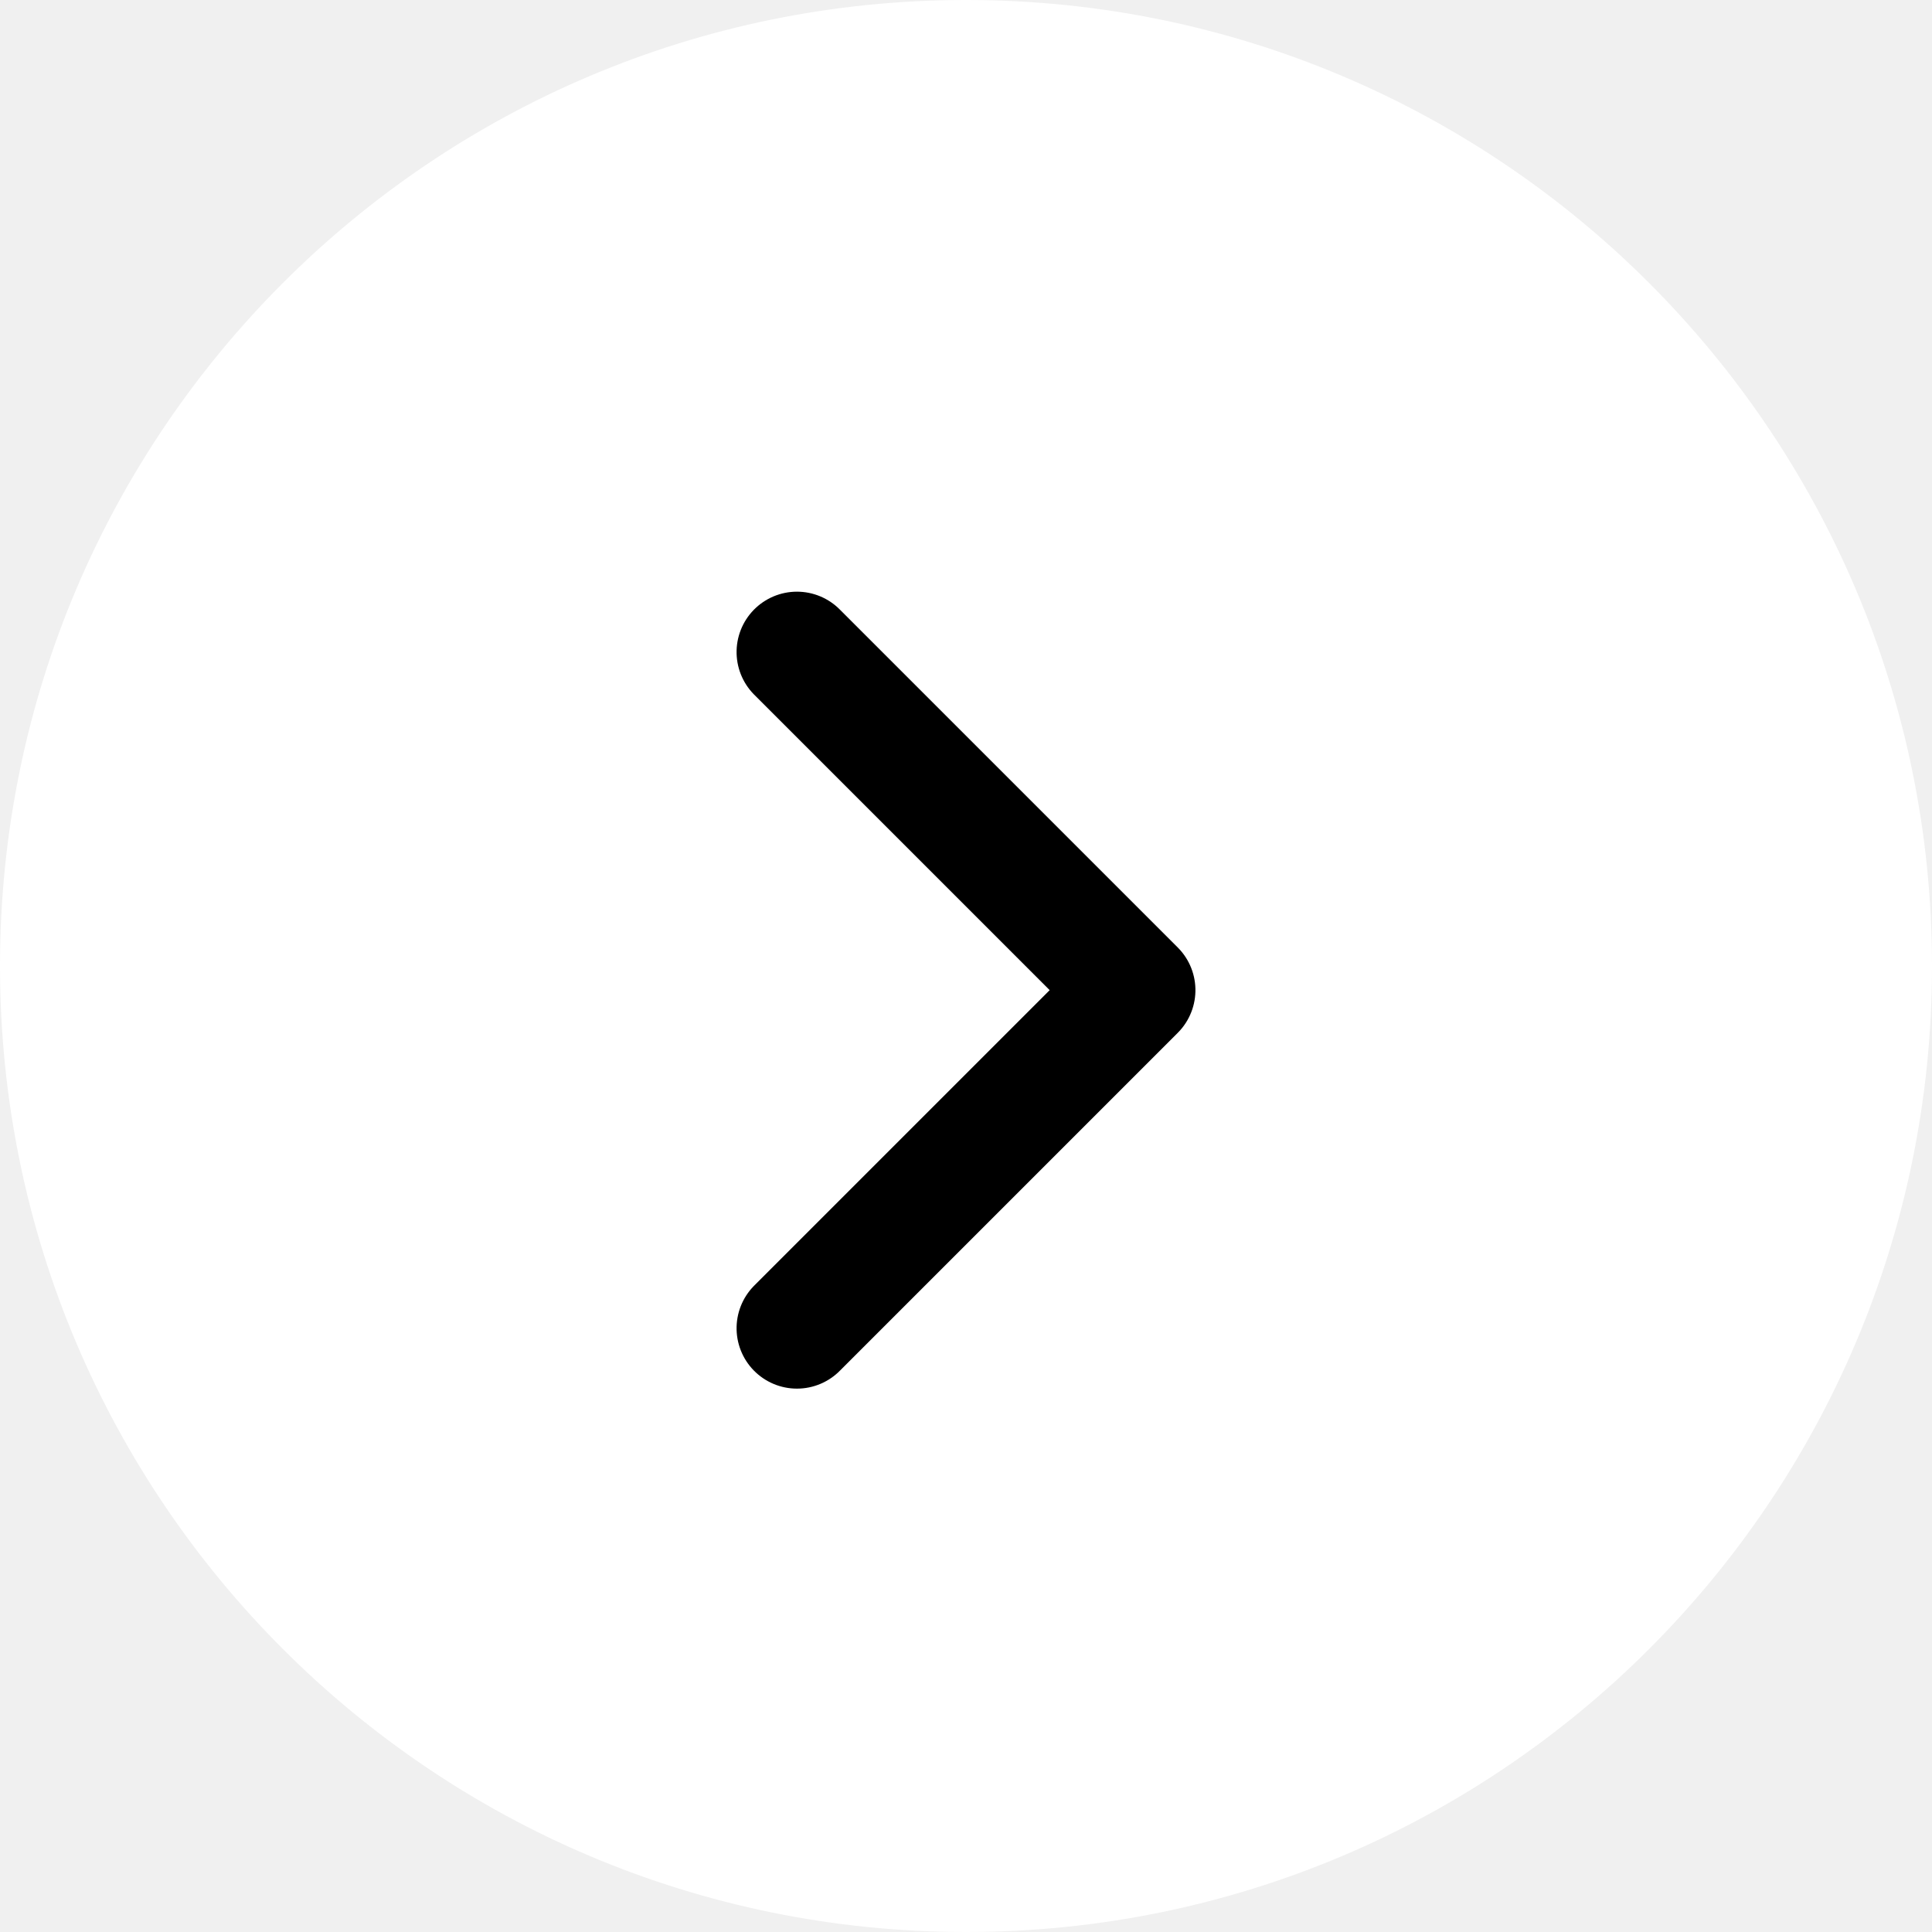
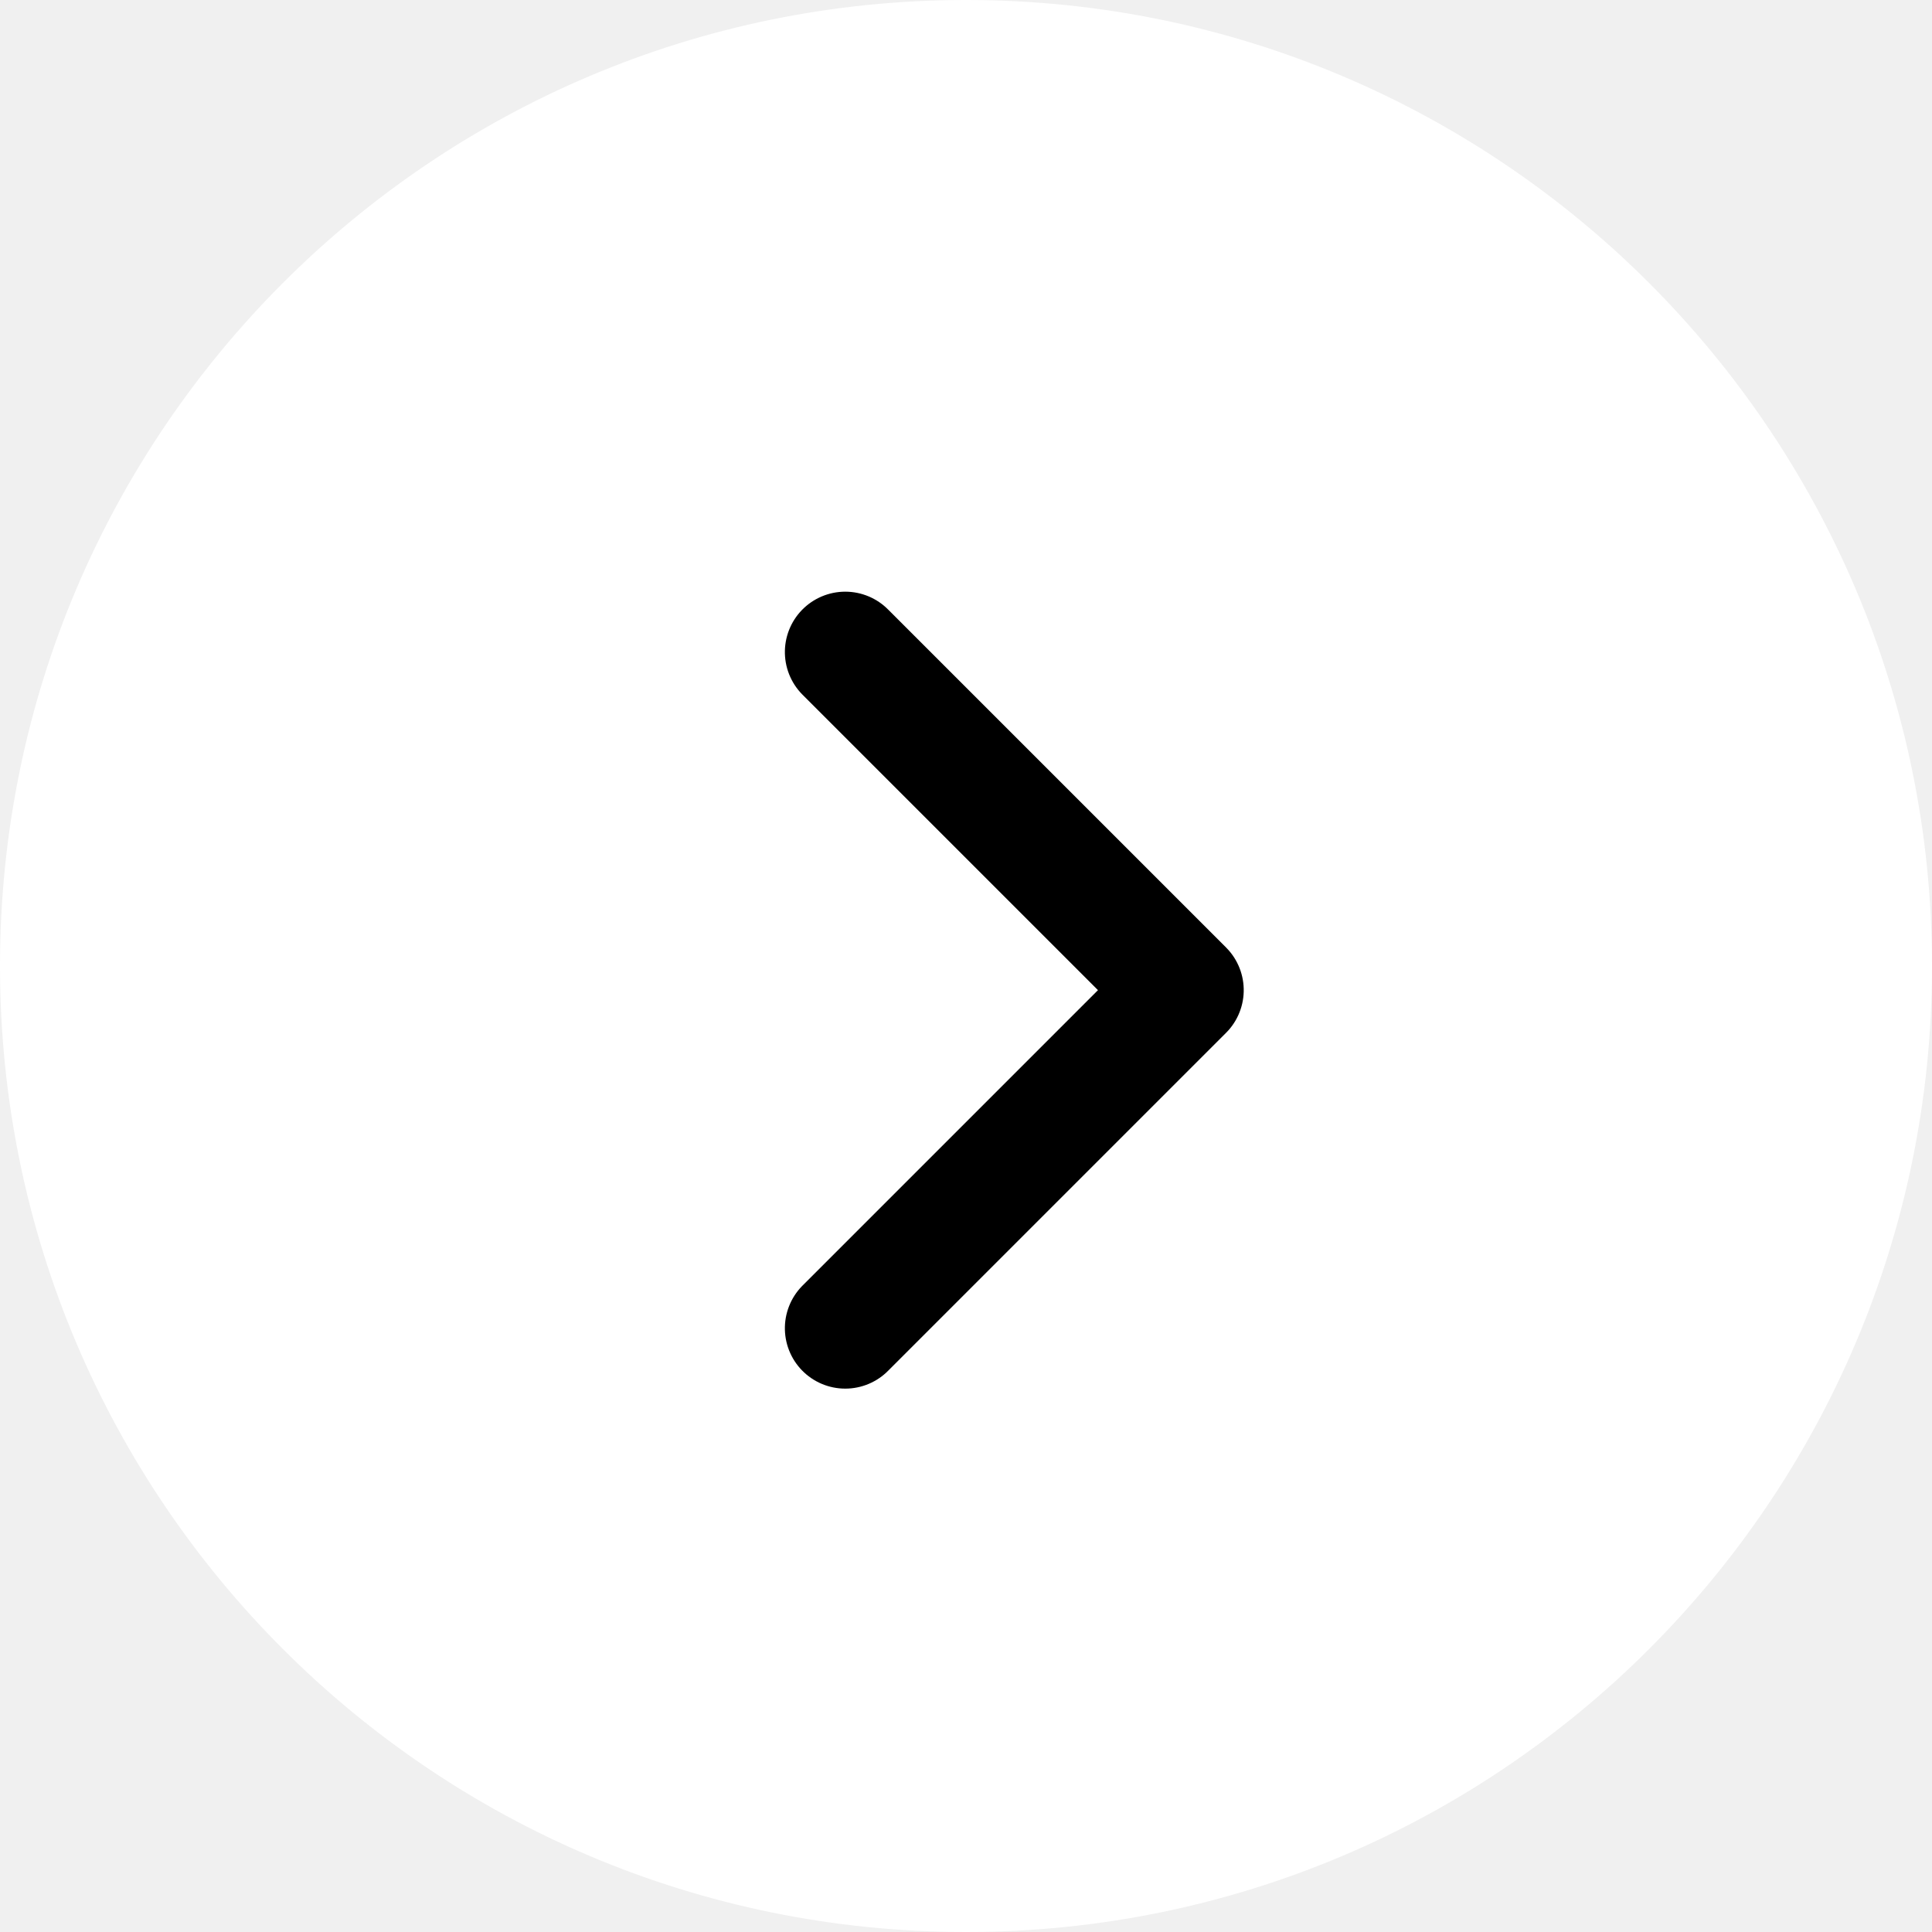
<svg xmlns="http://www.w3.org/2000/svg" width="40" height="40" viewBox="0 0 40 40">
  <g transform="translate(42 2)">
    <circle cx="20" cy="20" r="20" transform="translate(-42 -2)" style="fill:#fff" />
-     <path d="m0 0-7 7-7-7" transform="rotate(-90 -7 18.5)" style="fill:none;stroke:#000;stroke-linecap:round;stroke-linejoin:round;stroke-miterlimit:10;stroke-width:2.5px" />
+     <path d="m0 0-7 7-7-7" transform="rotate(-90 -6.5 18)" style="fill:none;stroke:#000;stroke-linecap:round;stroke-linejoin:round;stroke-miterlimit:10;stroke-width:2.5px" />
  </g>
</svg>
